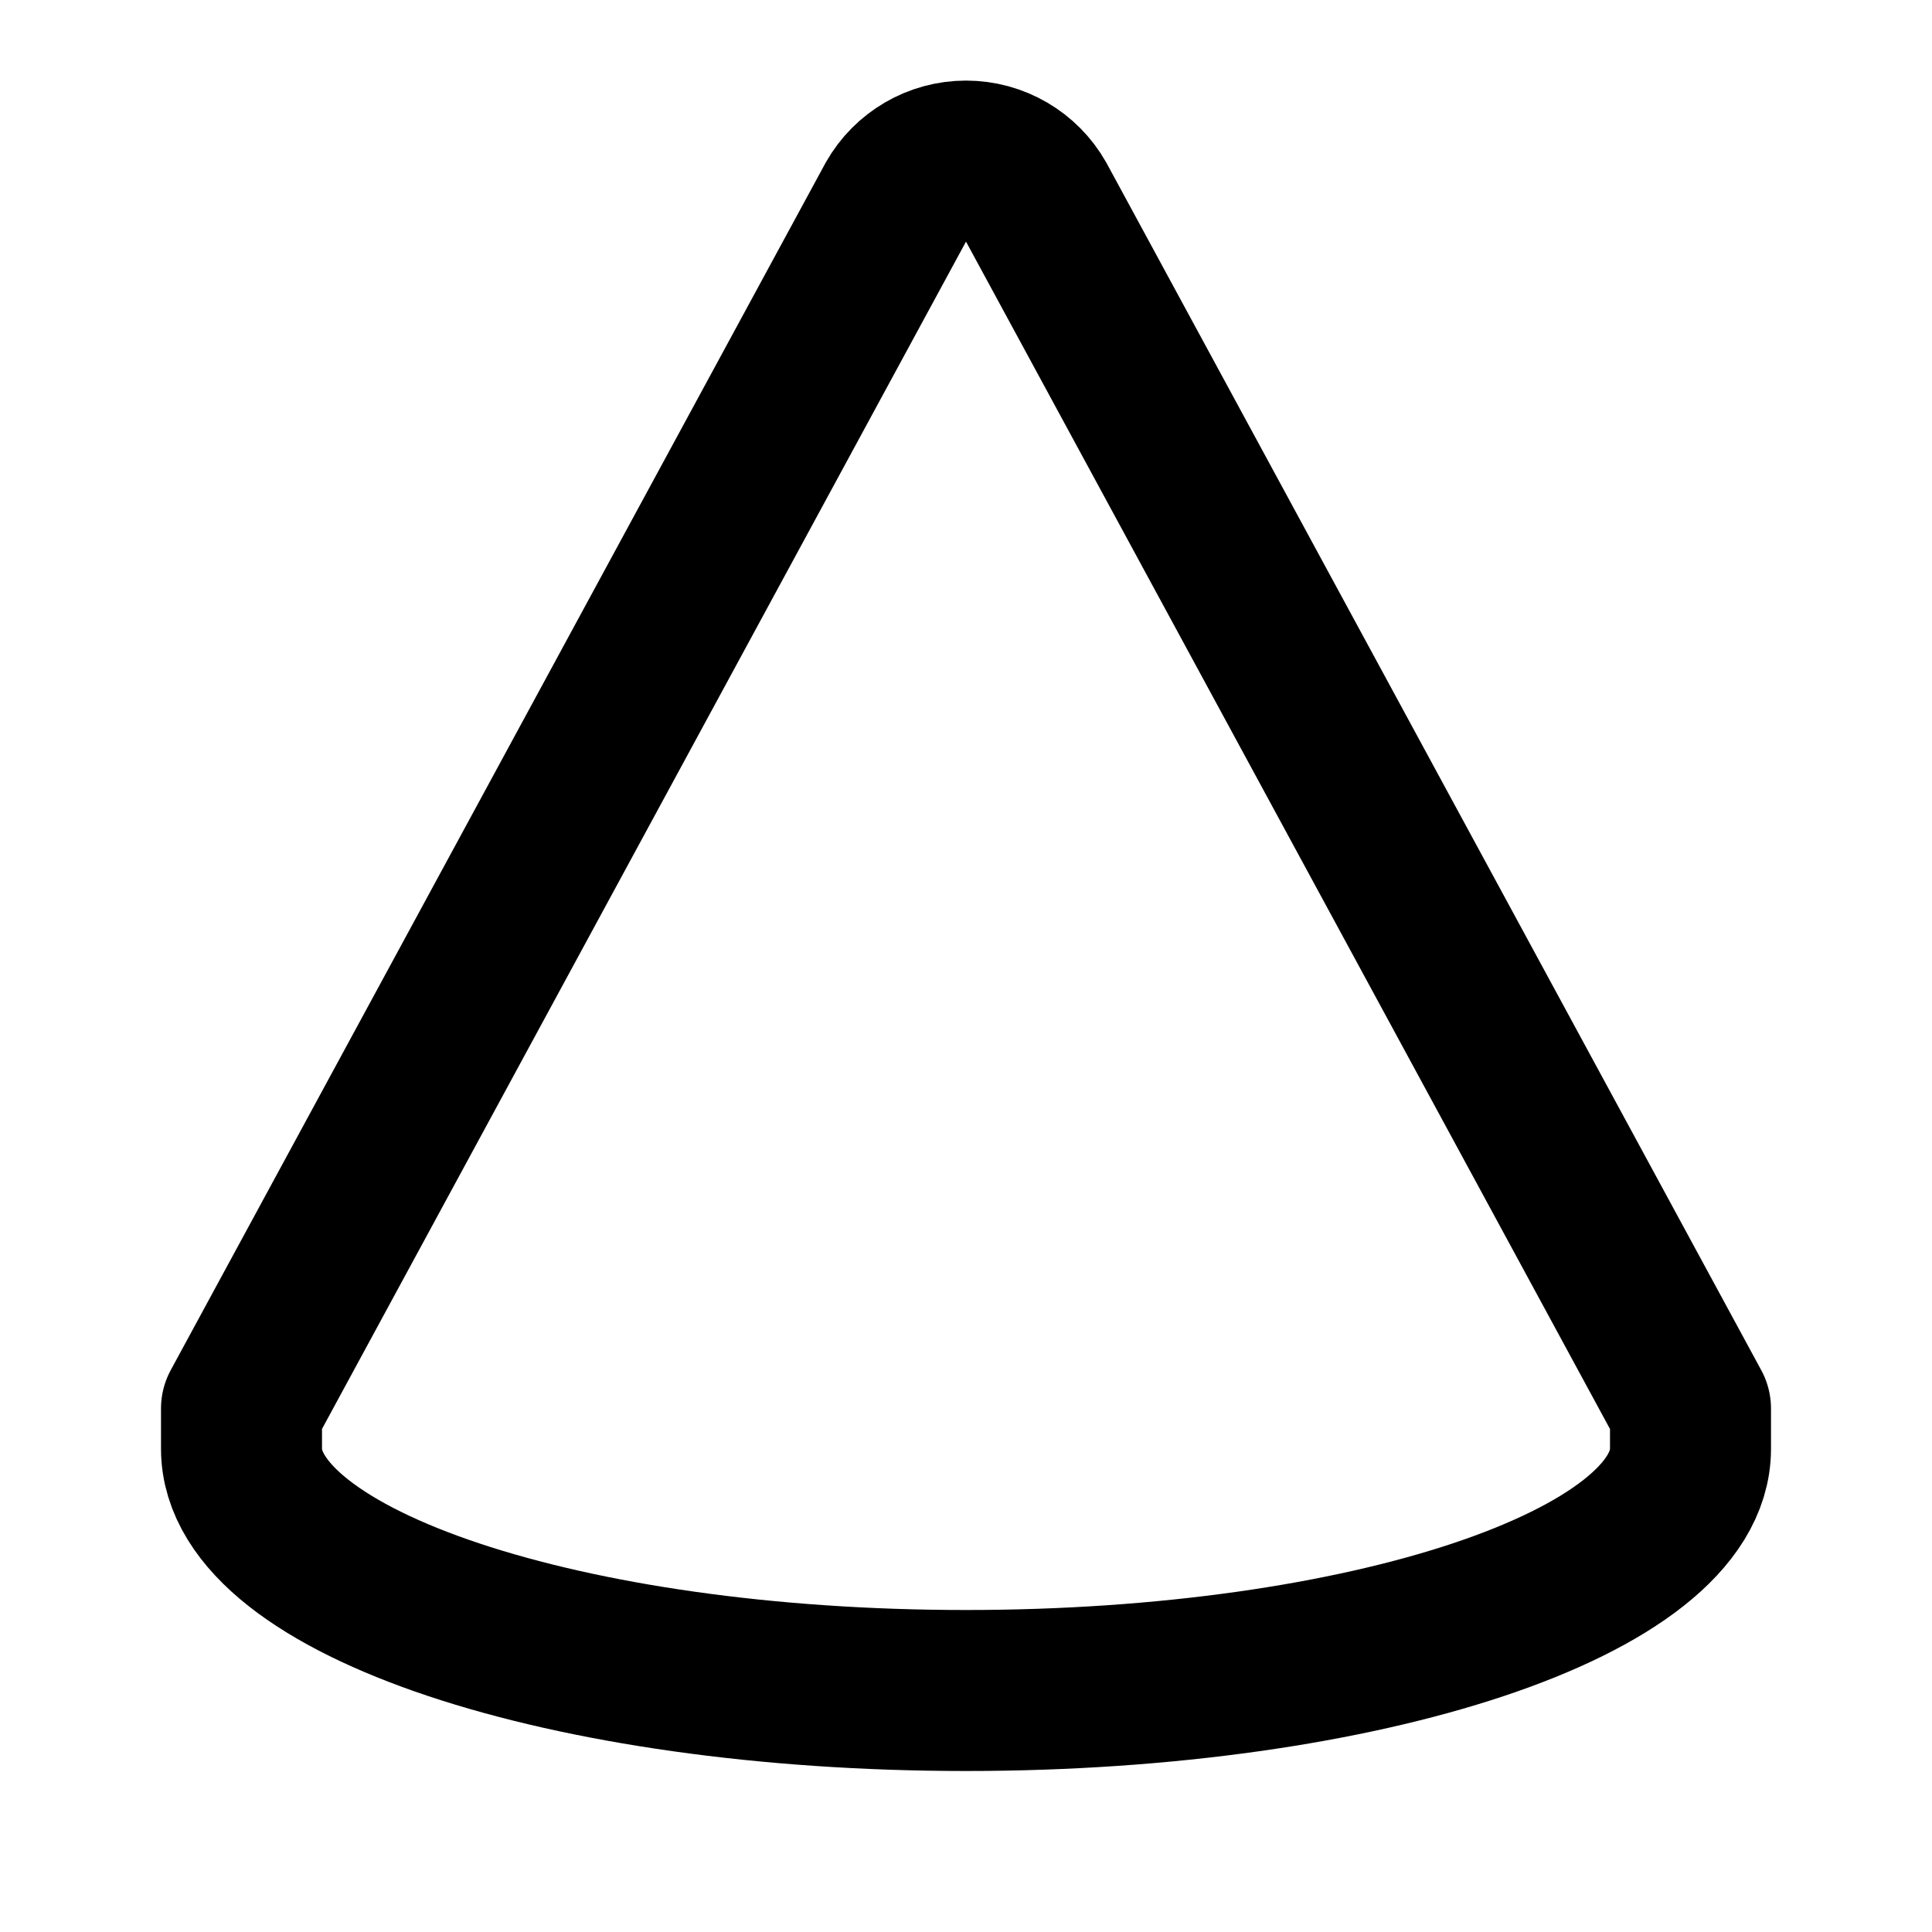
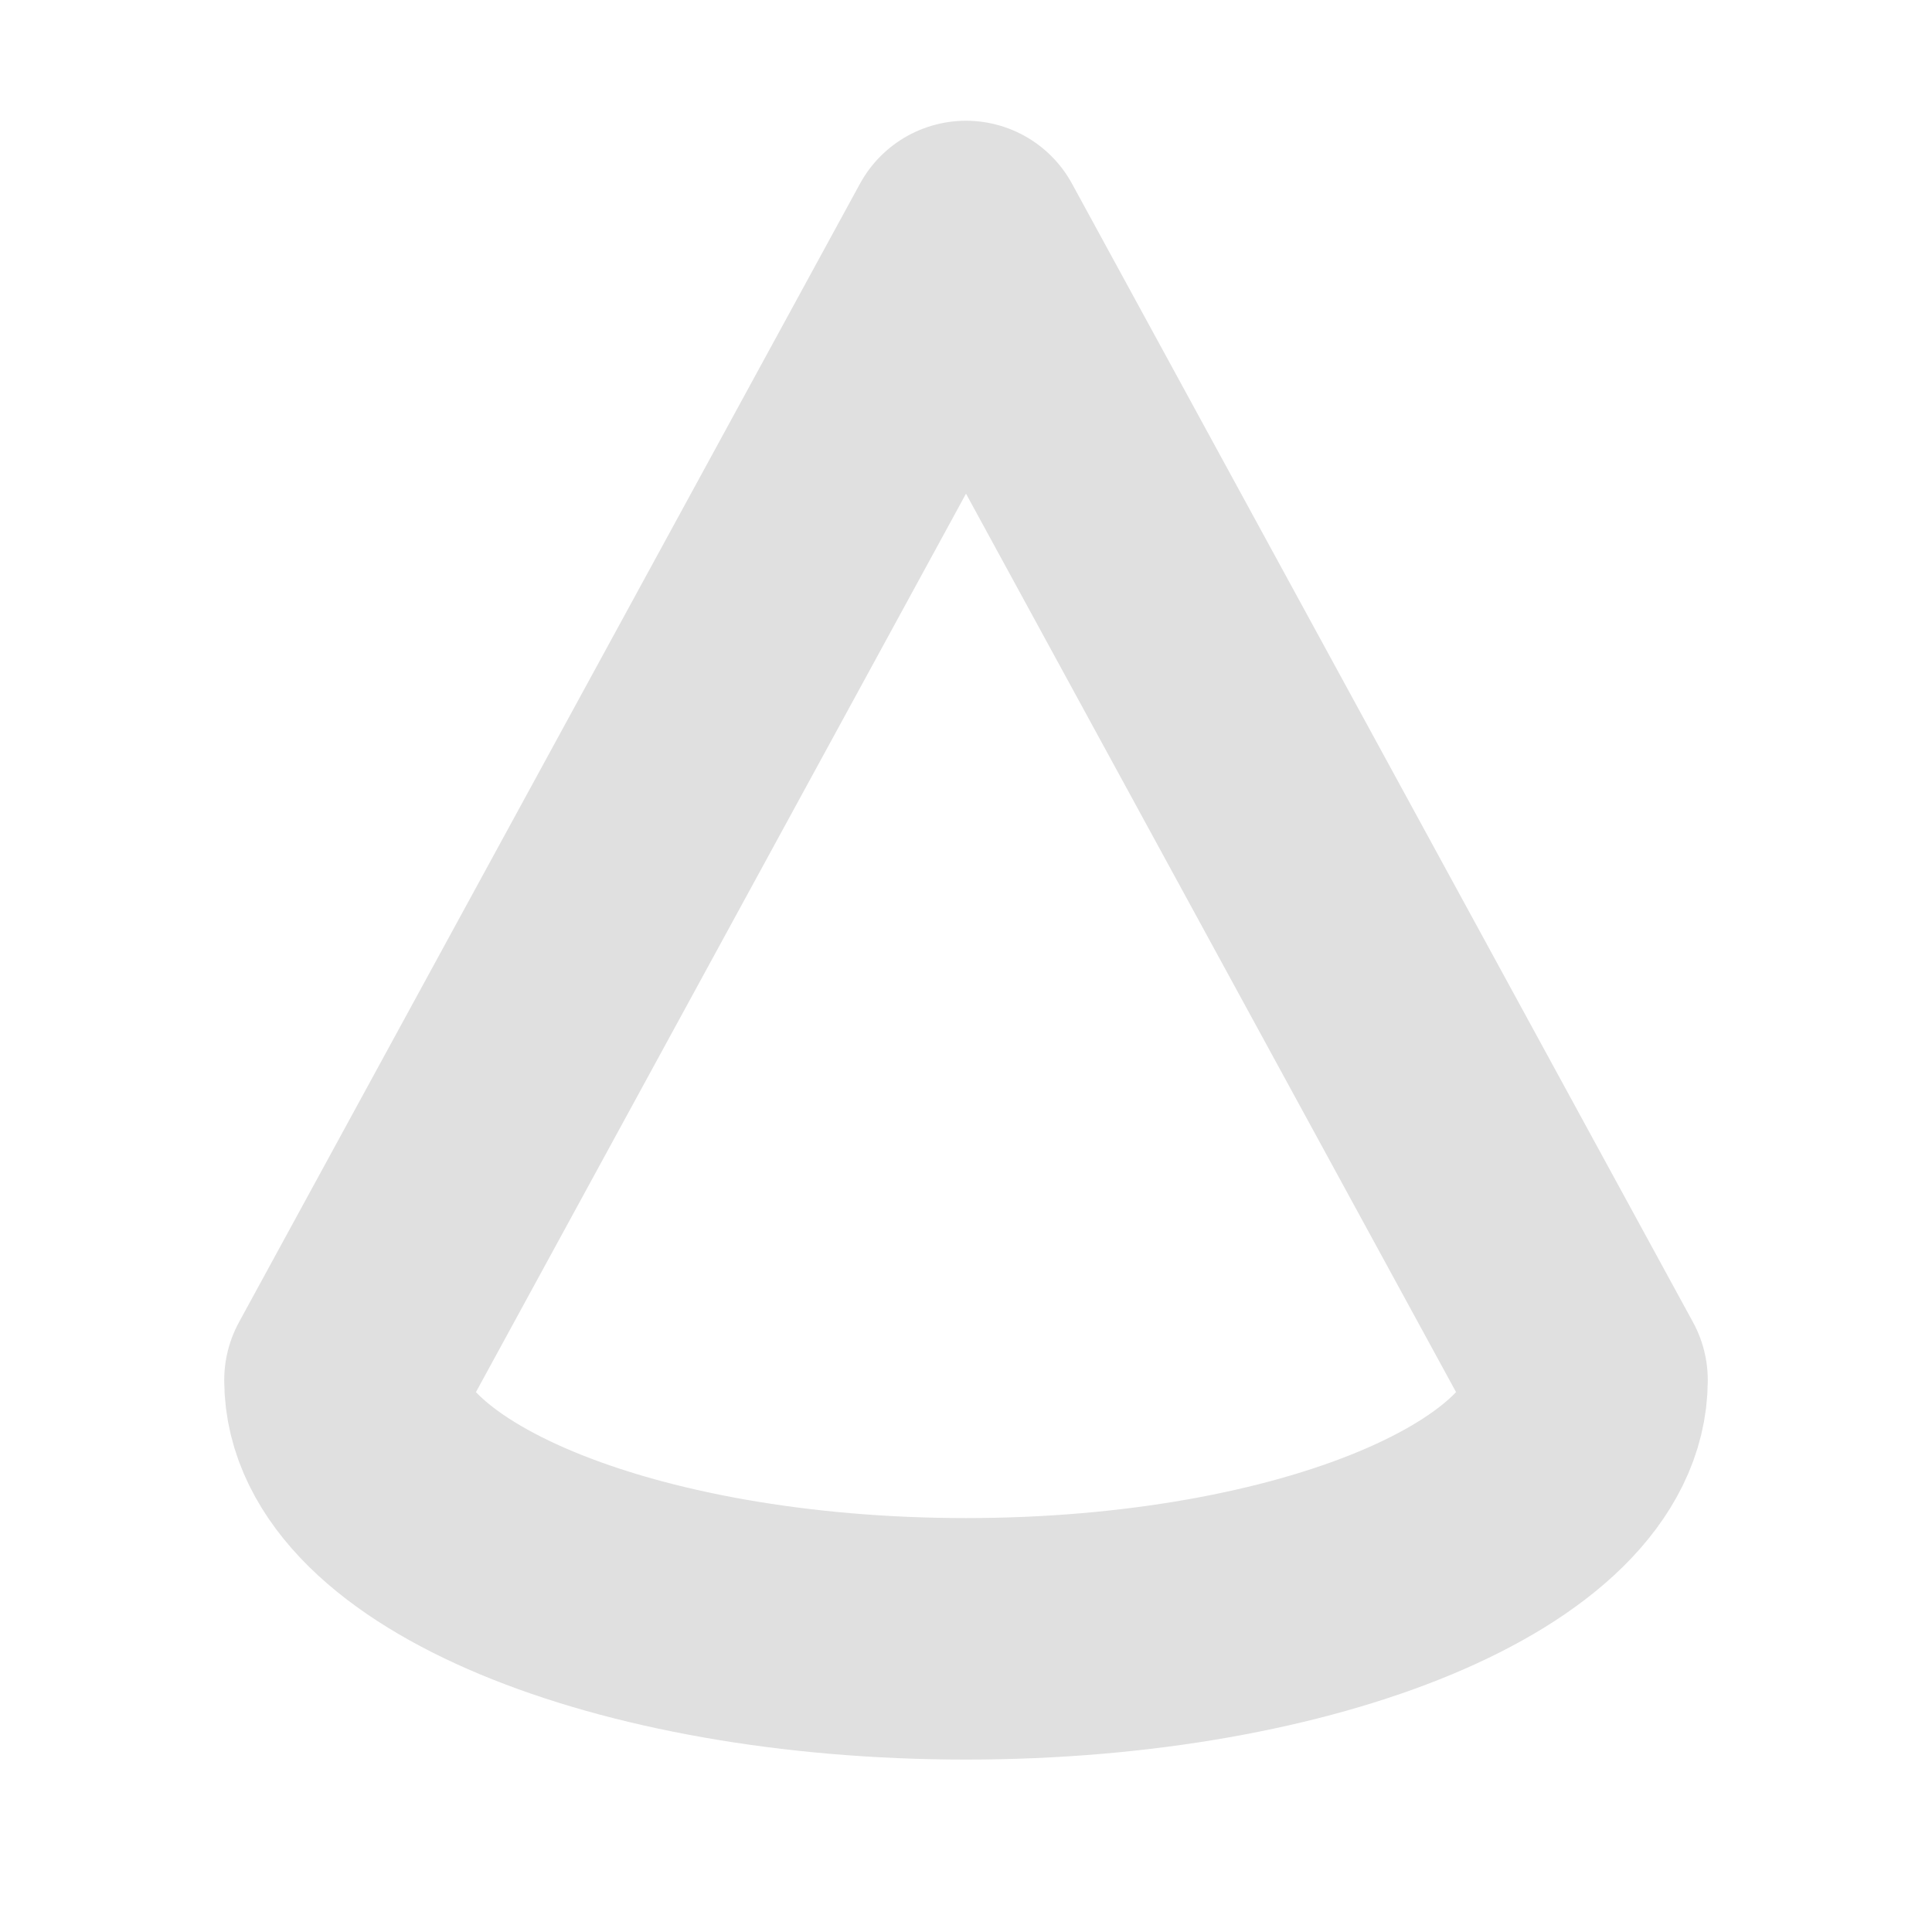
- <svg xmlns="http://www.w3.org/2000/svg" width="24" height="24" viewBox="0 0 24 24" fill="none" stroke="currentColor" stroke-width="2" stroke-linecap="round" stroke-linejoin="round" class="icon icon-tabler icons-tabler-outline icon-tabler-cone">
-   <path stroke="none" d="M0 0h24v24H0z" fill="none" />
-   <path d="M21 17.998v-.5l-8.13 -14.99a1 1 0 0 0 -1.74 0l-8.13 14.989v.5c0 1.659 4.03 3.003 9 3.003s9 -1.344 9 -3.002" />
+ <svg xmlns="http://www.w3.org/2000/svg" width="16" height="16" viewBox="0 0 16 16">
+   <path fill="none" stroke="#e0e0e0" stroke-width="2" stroke-linecap="round" stroke-linejoin="round" d="M2.857 11.429L8 2L13.143 11.429M2.857 11.429A5.143 2.143 0 0 0 13.143 11.429" />
</svg>
